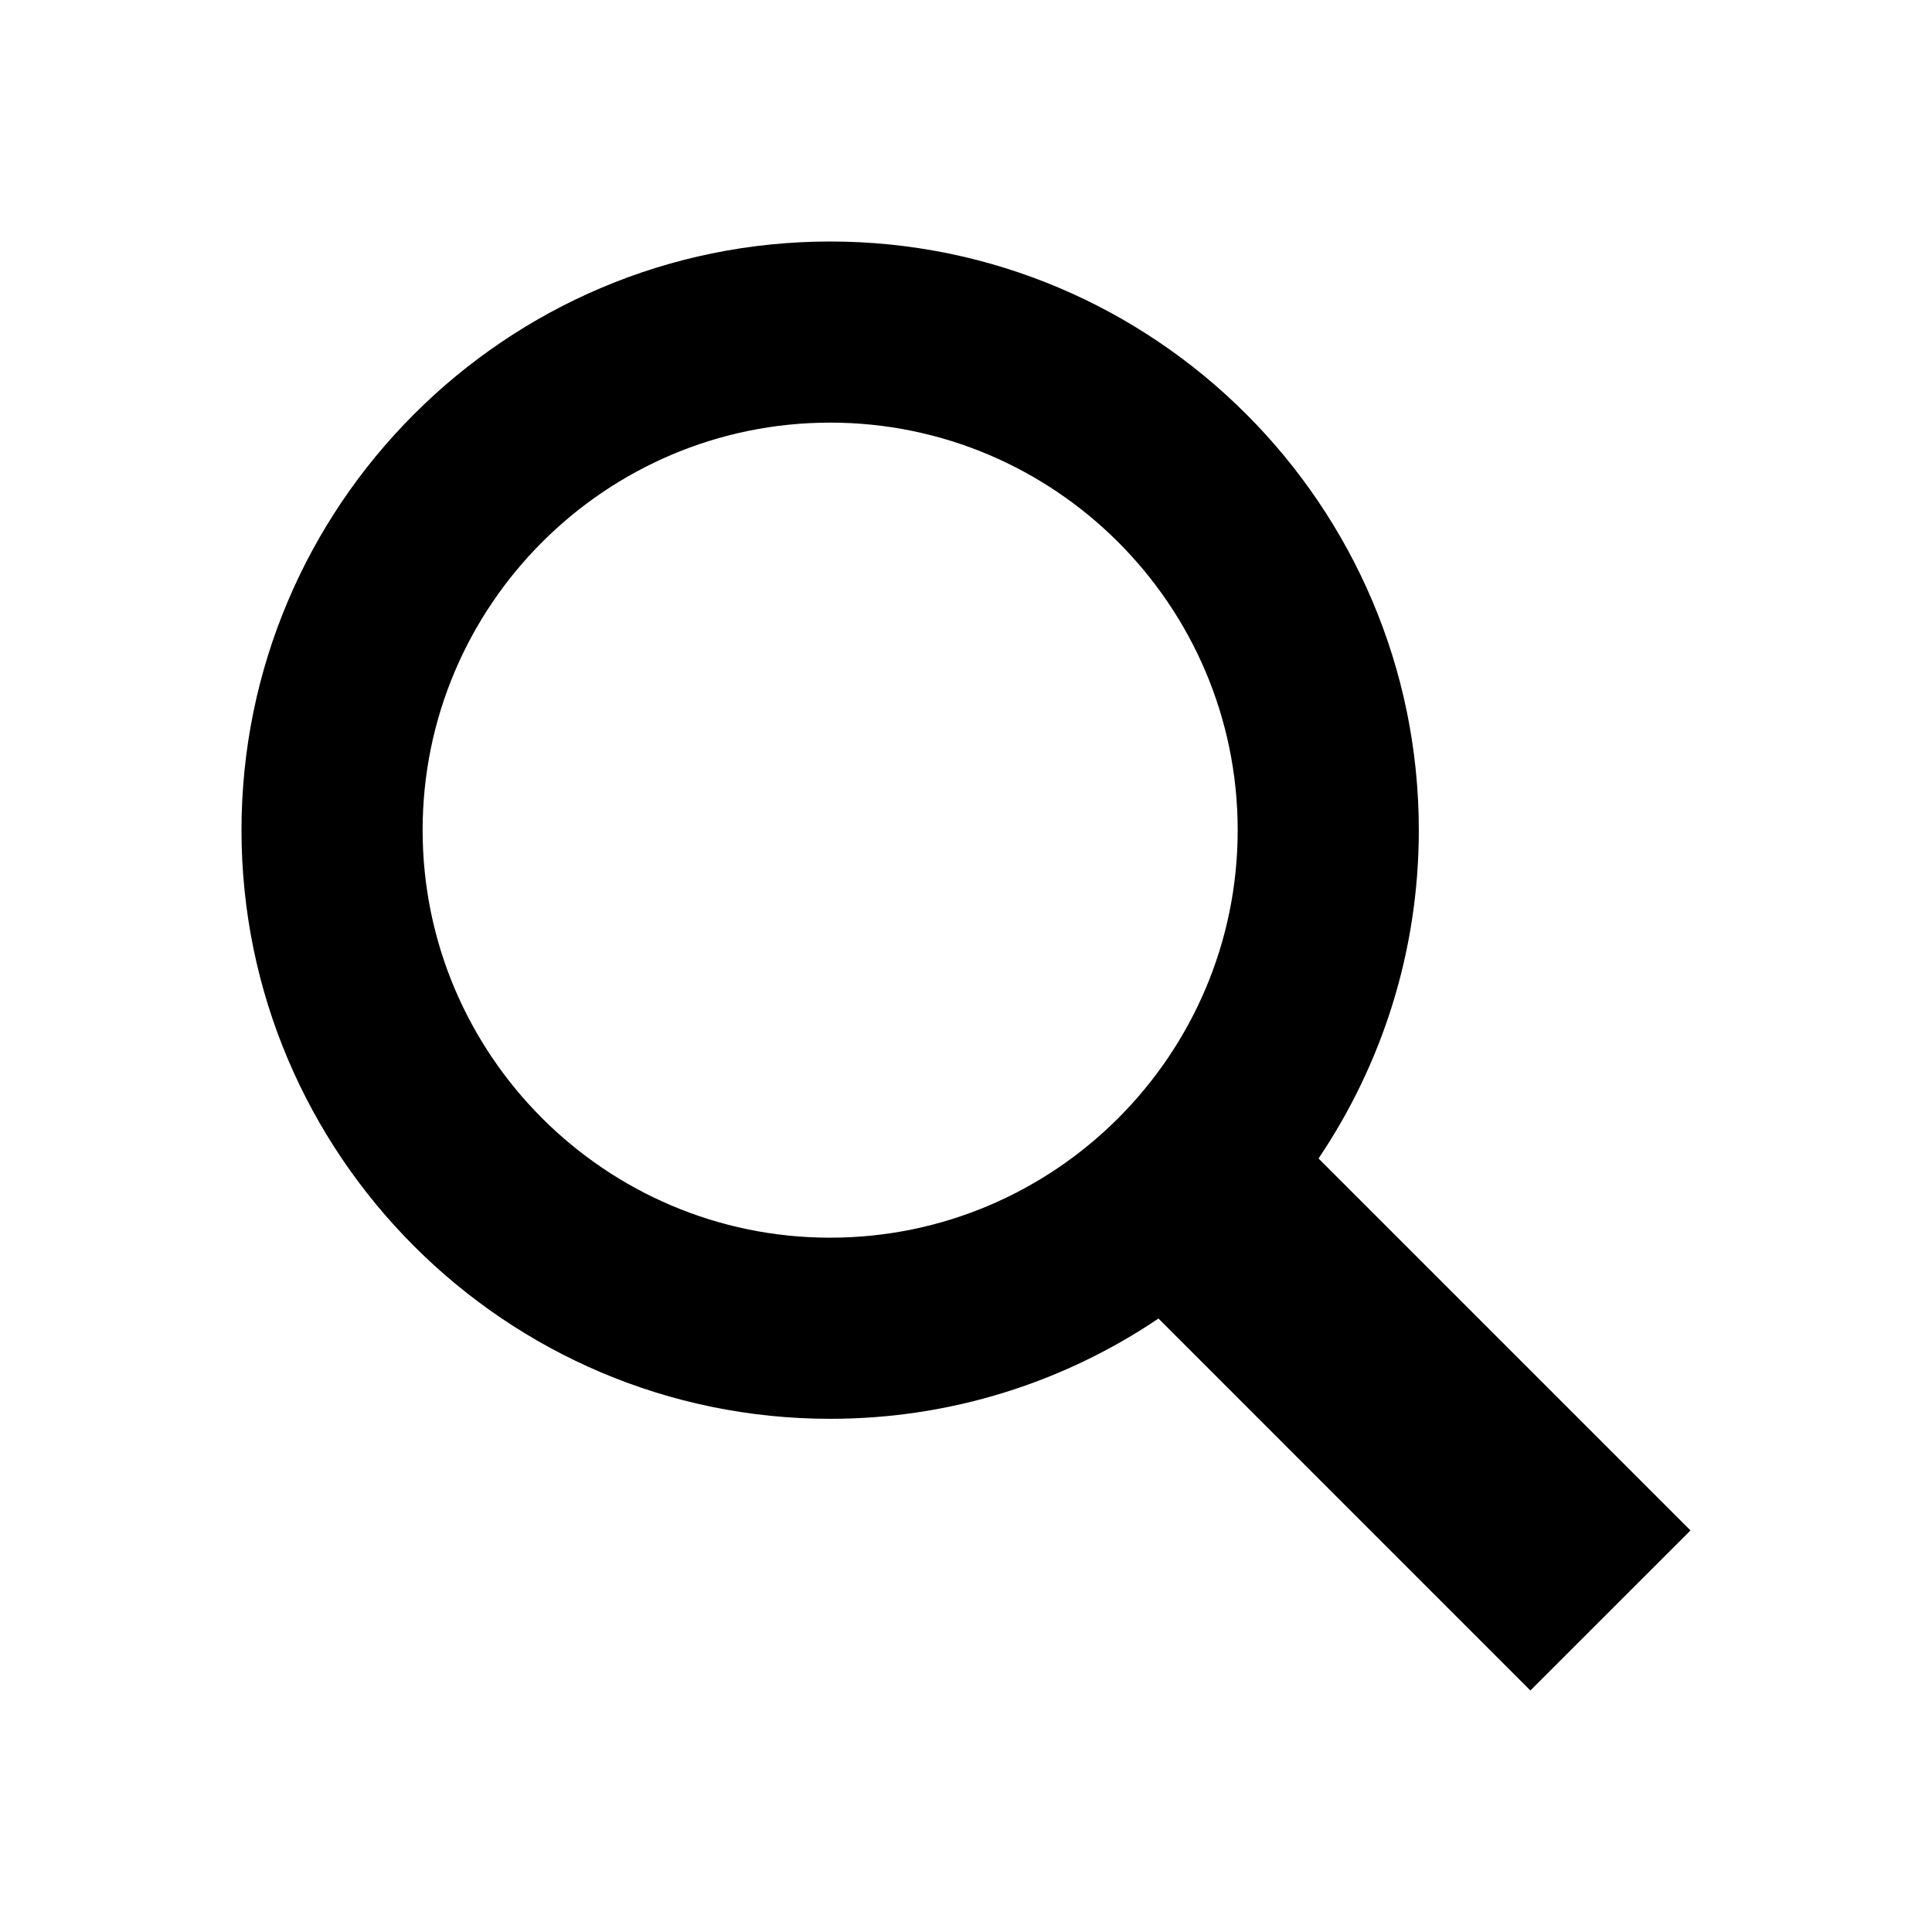
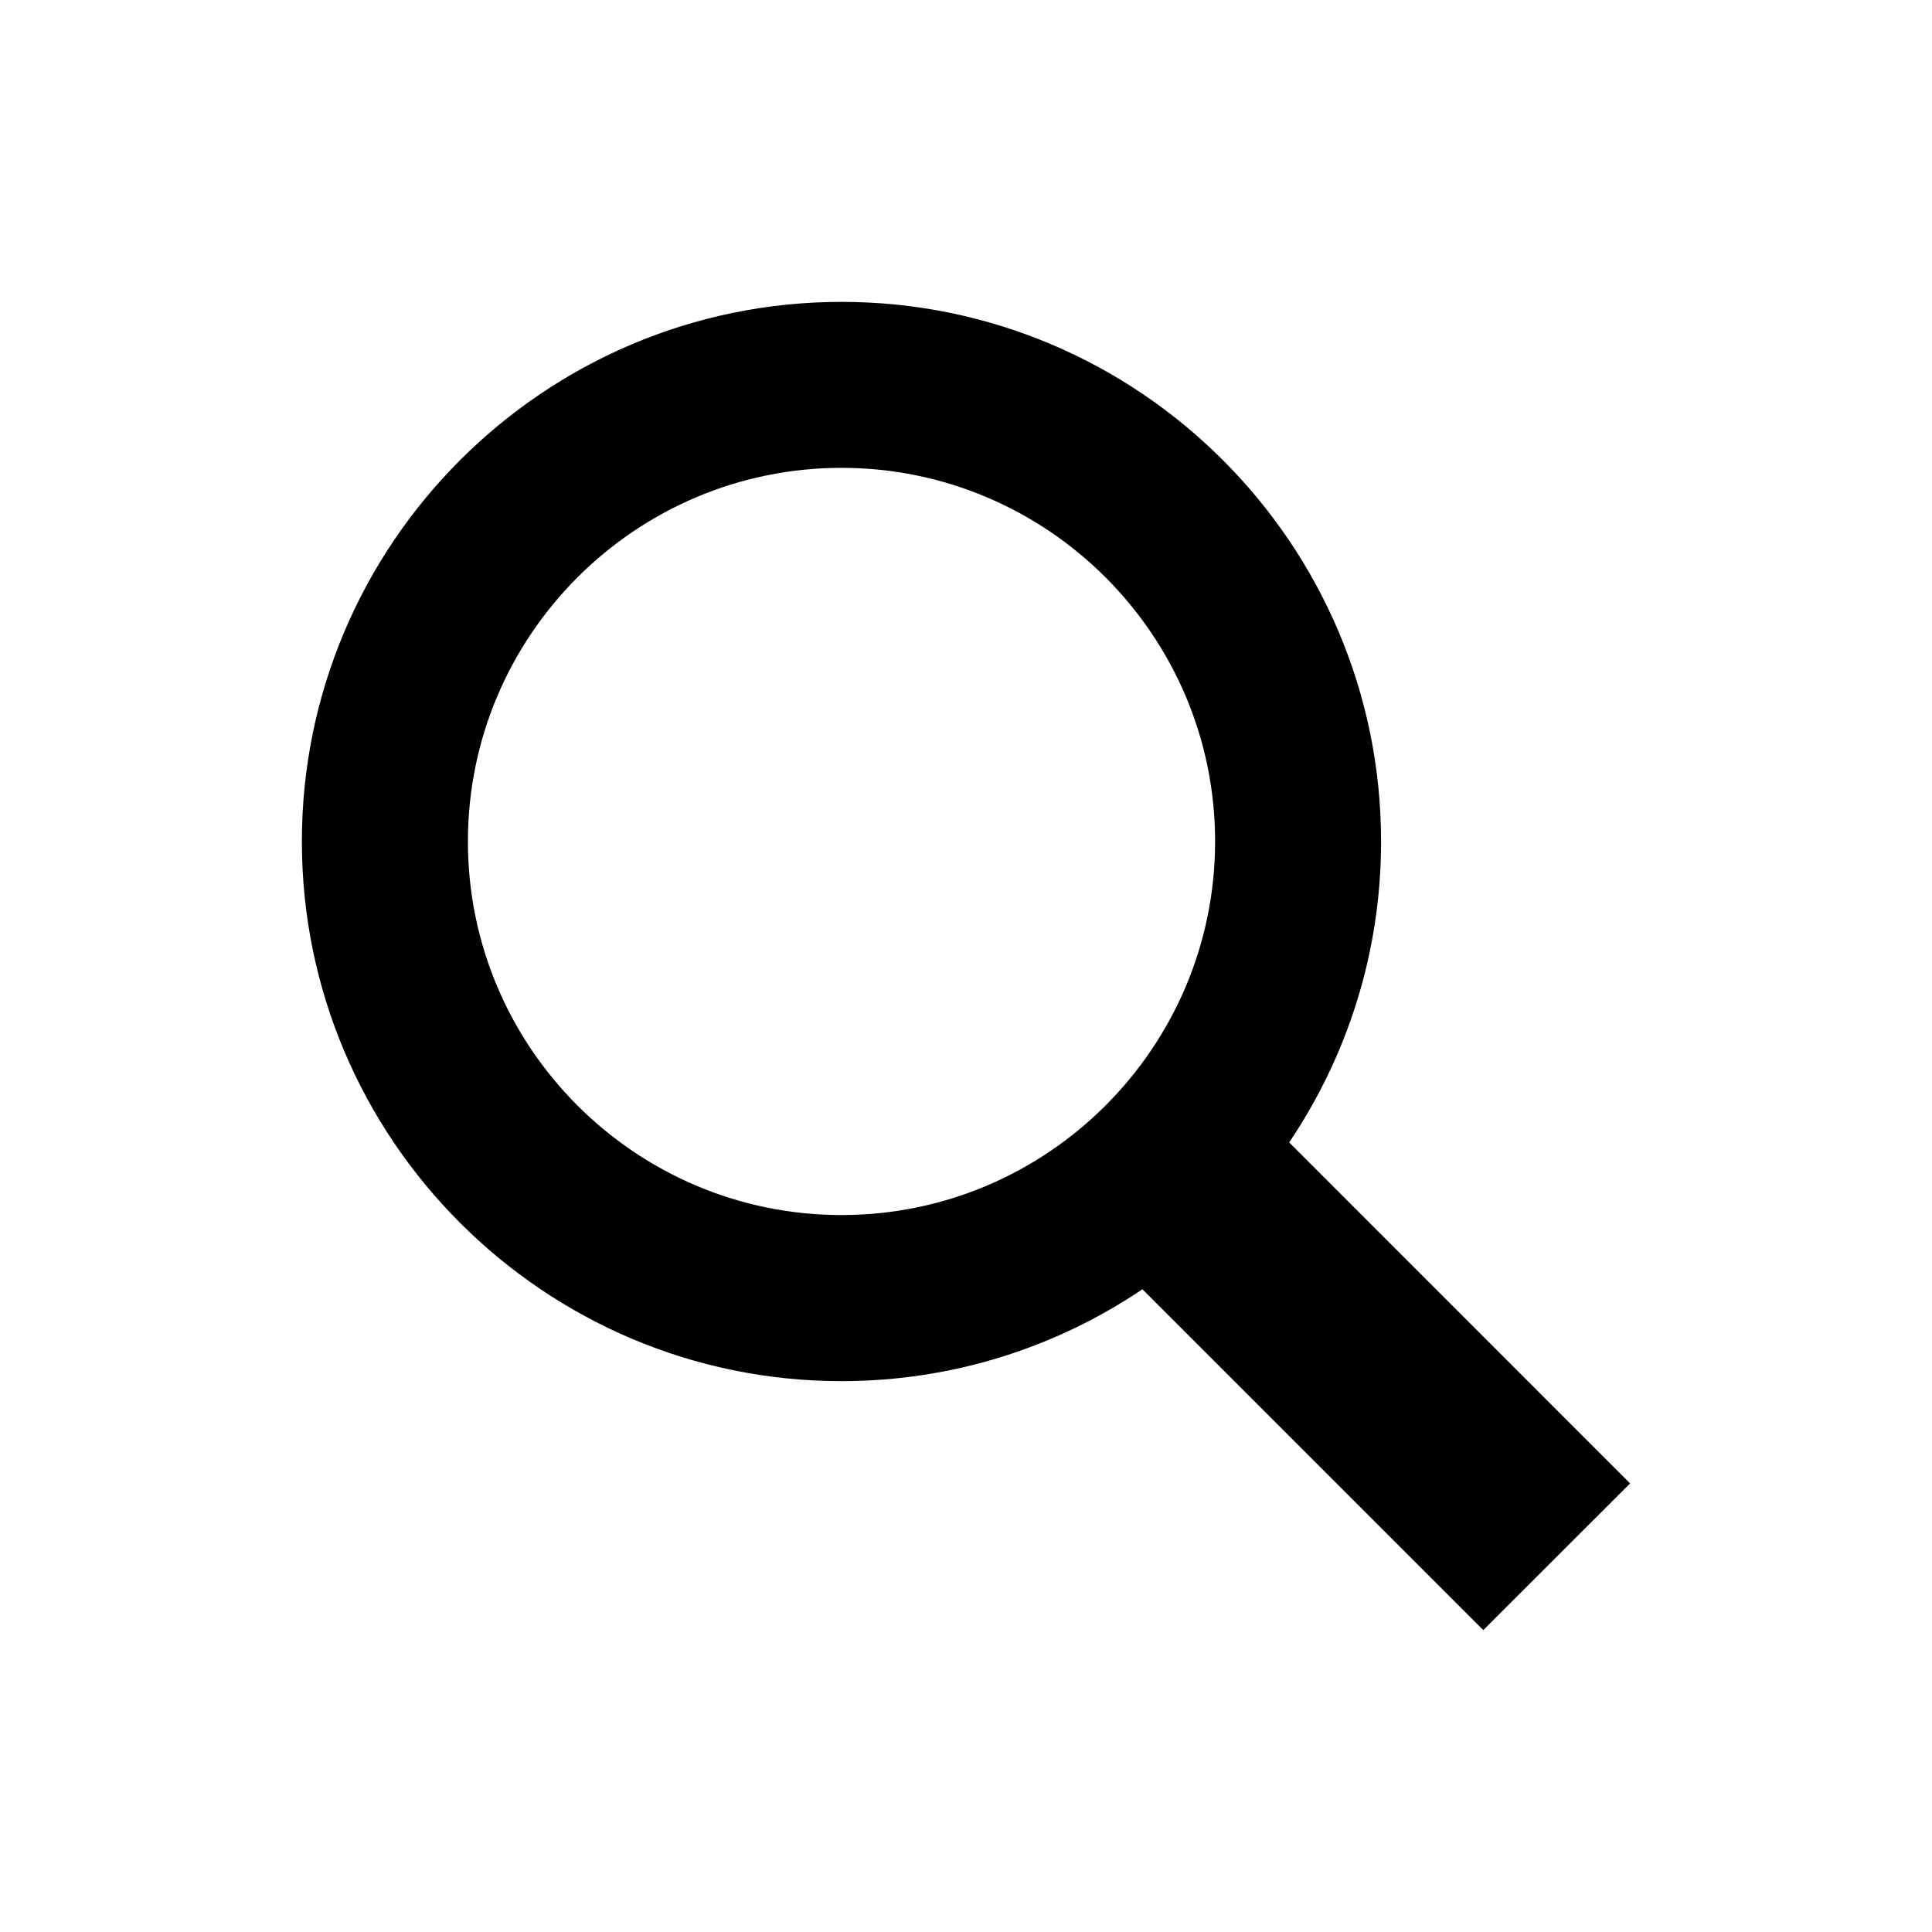
<svg xmlns="http://www.w3.org/2000/svg" version="1.1" id="search" x="0px" y="0px" width="32px" height="32px" viewBox="0 0 32 32" enable-background="new 0 0 32 32" xml:space="preserve">
-   <path d="M28,25.349l-6.161-6.161c1.048-1.555,1.661-3.426,1.661-5.438C23.5,8.374,19.127,4,13.75,4  C8.374,4,4,8.374,4,13.75s4.374,9.75,9.75,9.75c2.011,0,3.883-0.612,5.438-1.661L25.348,28L28,25.349z M13.75,20.5  C10.028,20.5,7,17.473,7,13.75C7,10.028,10.028,7,13.75,7s6.75,3.028,6.75,6.75C20.5,17.473,17.472,20.5,13.75,20.5z" />
+   <path d="M27,24.57l-5.647-5.648c0.96-1.426,1.522-3.14,1.522-4.984C22.875,9.01,18.867,5,13.938,5C9.01,5,5,9.01,5,13.938  c0,4.929,4.01,8.938,8.938,8.938c1.843,0,3.559-0.561,4.984-1.522L24.568,27L27,24.57z M13.938,20.125  c-3.412,0-6.188-2.775-6.188-6.188c0-3.412,2.776-6.188,6.188-6.188c3.412,0,6.188,2.776,6.188,6.188  C20.125,17.35,17.35,20.125,13.938,20.125z" />
</svg>
